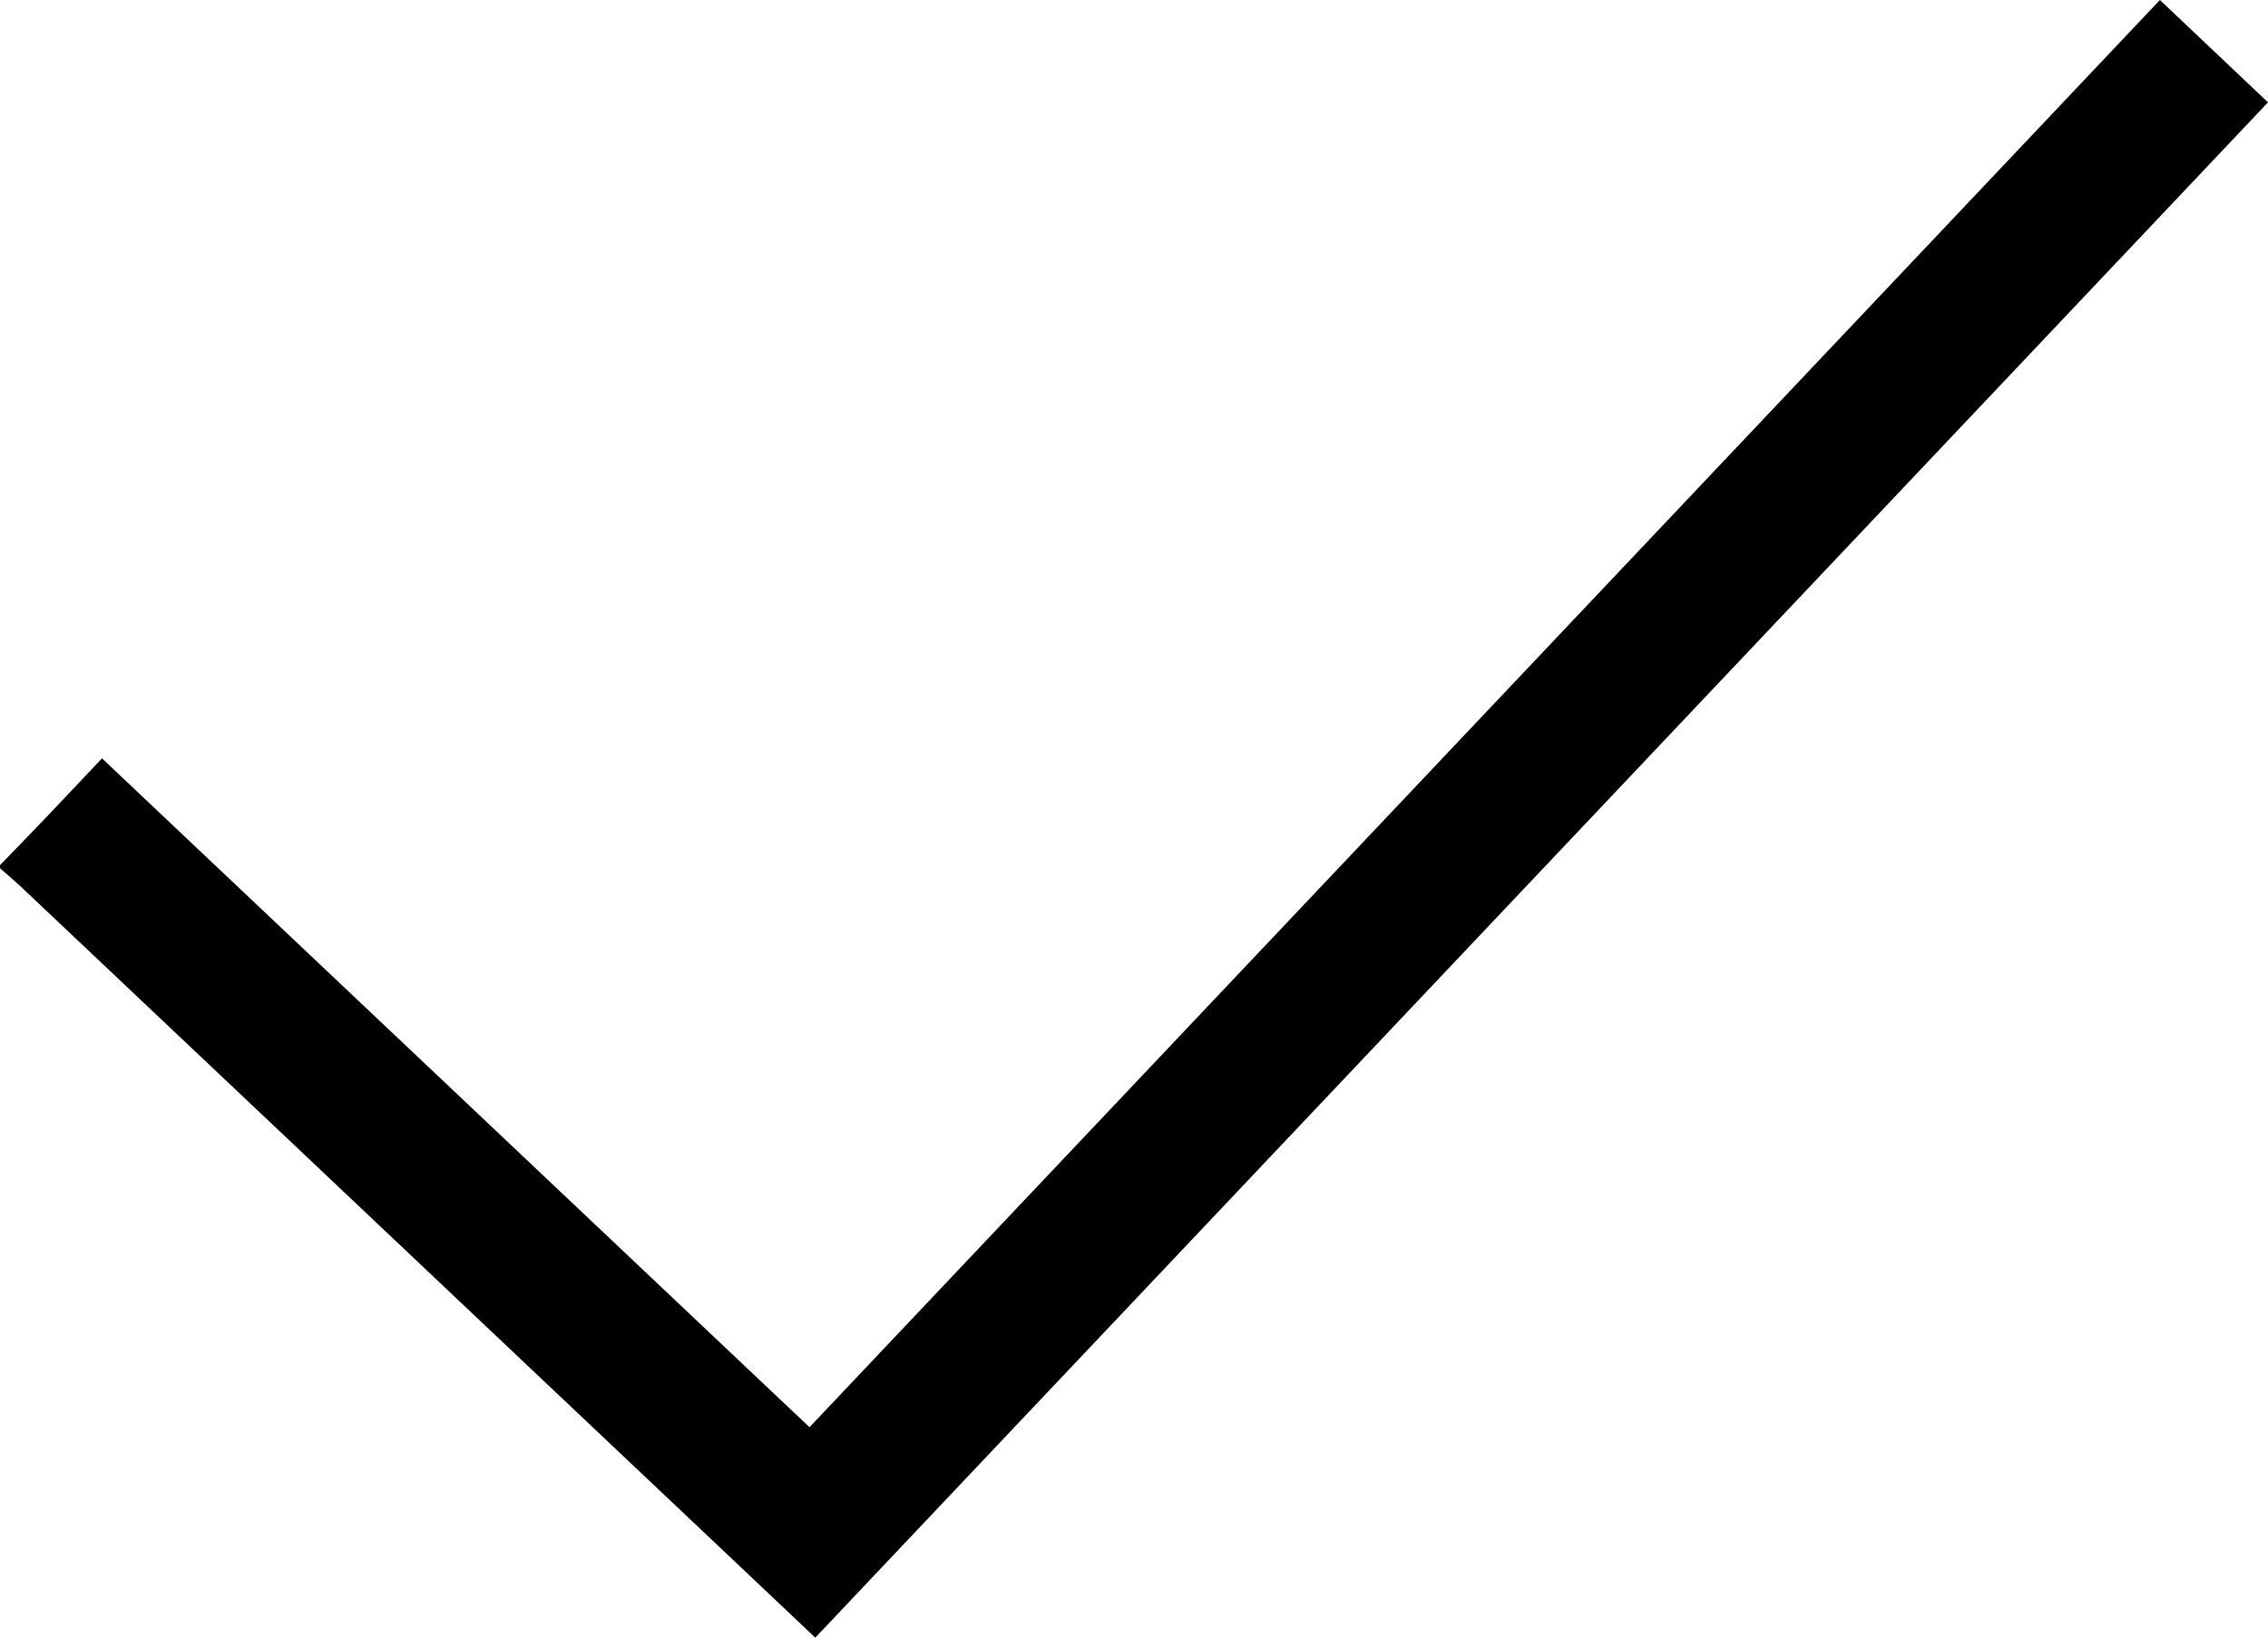
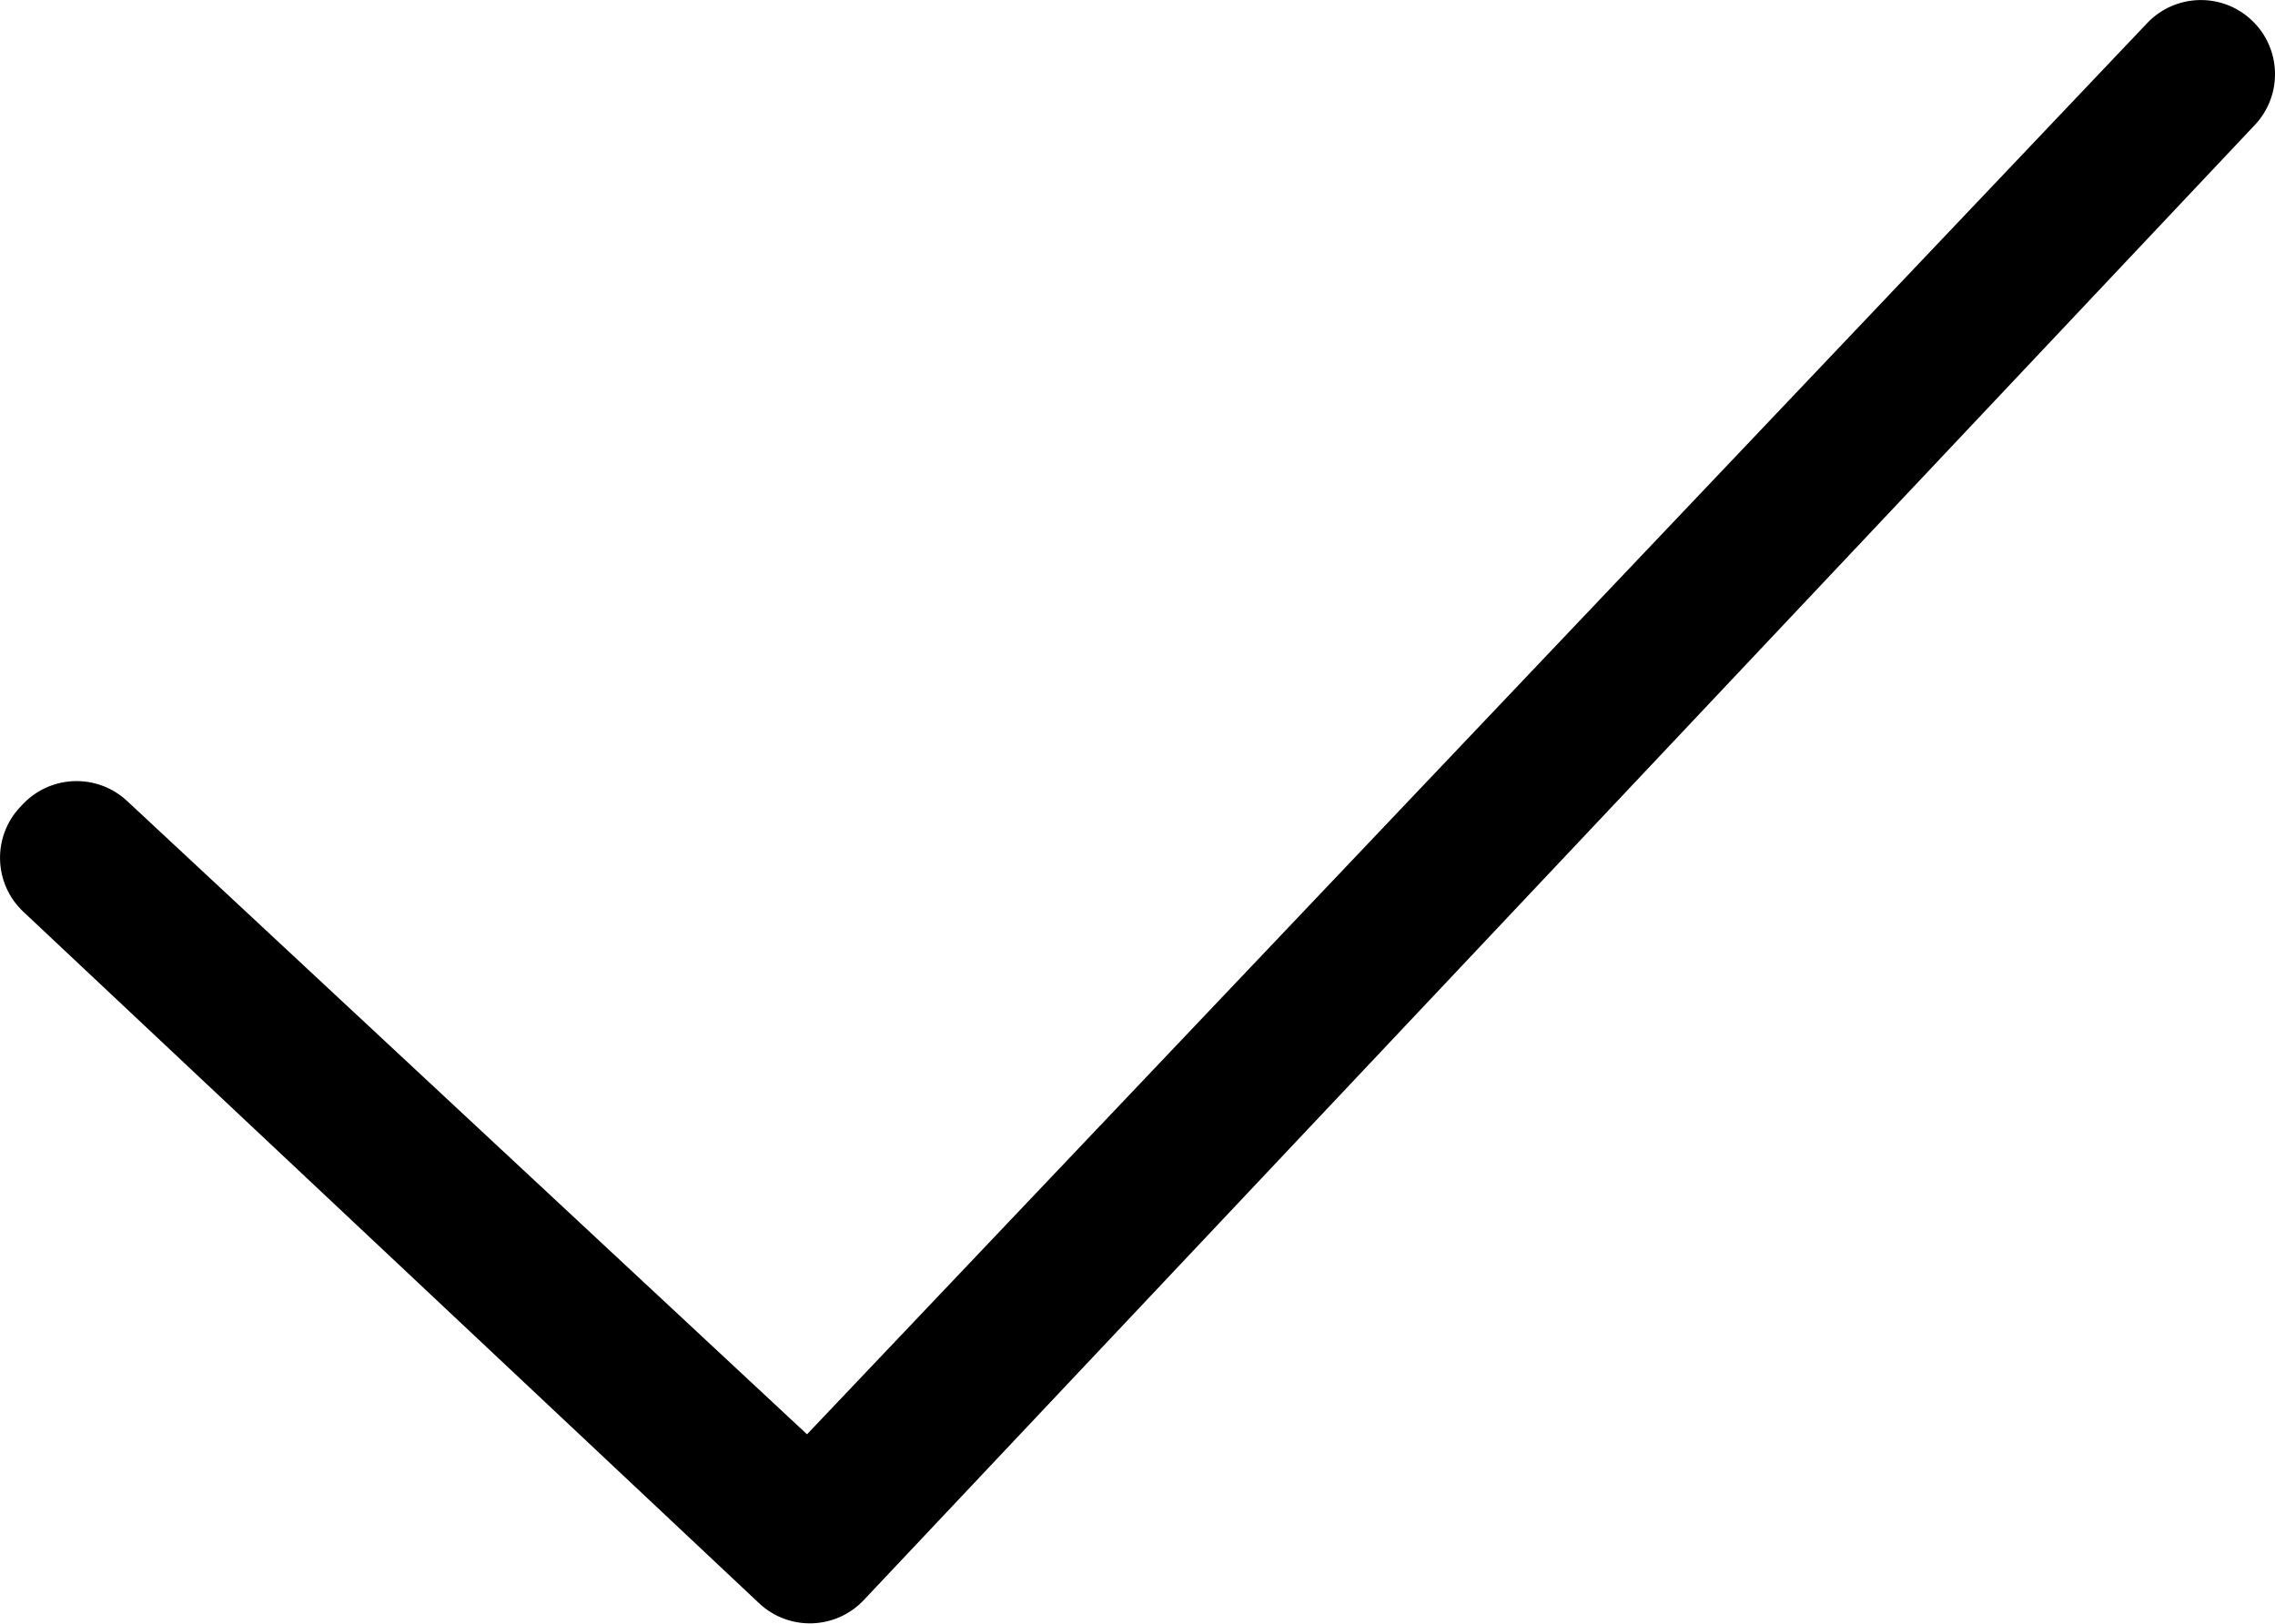
- <svg xmlns="http://www.w3.org/2000/svg" id="Layer_1" data-name="Layer 1" viewBox="0 0 1487.38 1074.26">
-   <path d="M56,582.63c9.59-9.91,19.23-19.77,28.74-29.74,12.63-13.25,25.16-26.58,38.14-40.31l464,438.75L1472.49,15.12l70.89,67.13L590.67,1089.38l-47.85-45.28-158.66-150q-70.25-66.45-140.5-132.89Q157.23,679.44,70.77,597.77C66,593.25,60.93,589,56,584.63Z" transform="translate(-56 -15.12)" />
+ <svg xmlns="http://www.w3.org/2000/svg" viewBox="0 0 1144.99 817.18">
+   <defs>
+     <style>.cls-1{stroke:#000;stroke-miterlimit:10;}</style>
+   </defs>
+   <g id="Layer_2" data-name="Layer 2">
+     <g id="Layer_2-2" data-name="Layer 2">
+       <path class="cls-1" d="M63.61,403.56,406.19,722.73,1081,12a36.78,36.78,0,0,1,52-1.38h0a36.78,36.78,0,0,1,1.48,51.94L434.38,805.12a36.78,36.78,0,0,1-52,1.57L12.09,458.61a36.79,36.79,0,0,1-1.58-52l1.25-1.32A36.78,36.78,0,0,1,63.61,403.56Z" />
+     </g>
+   </g>
</svg>
